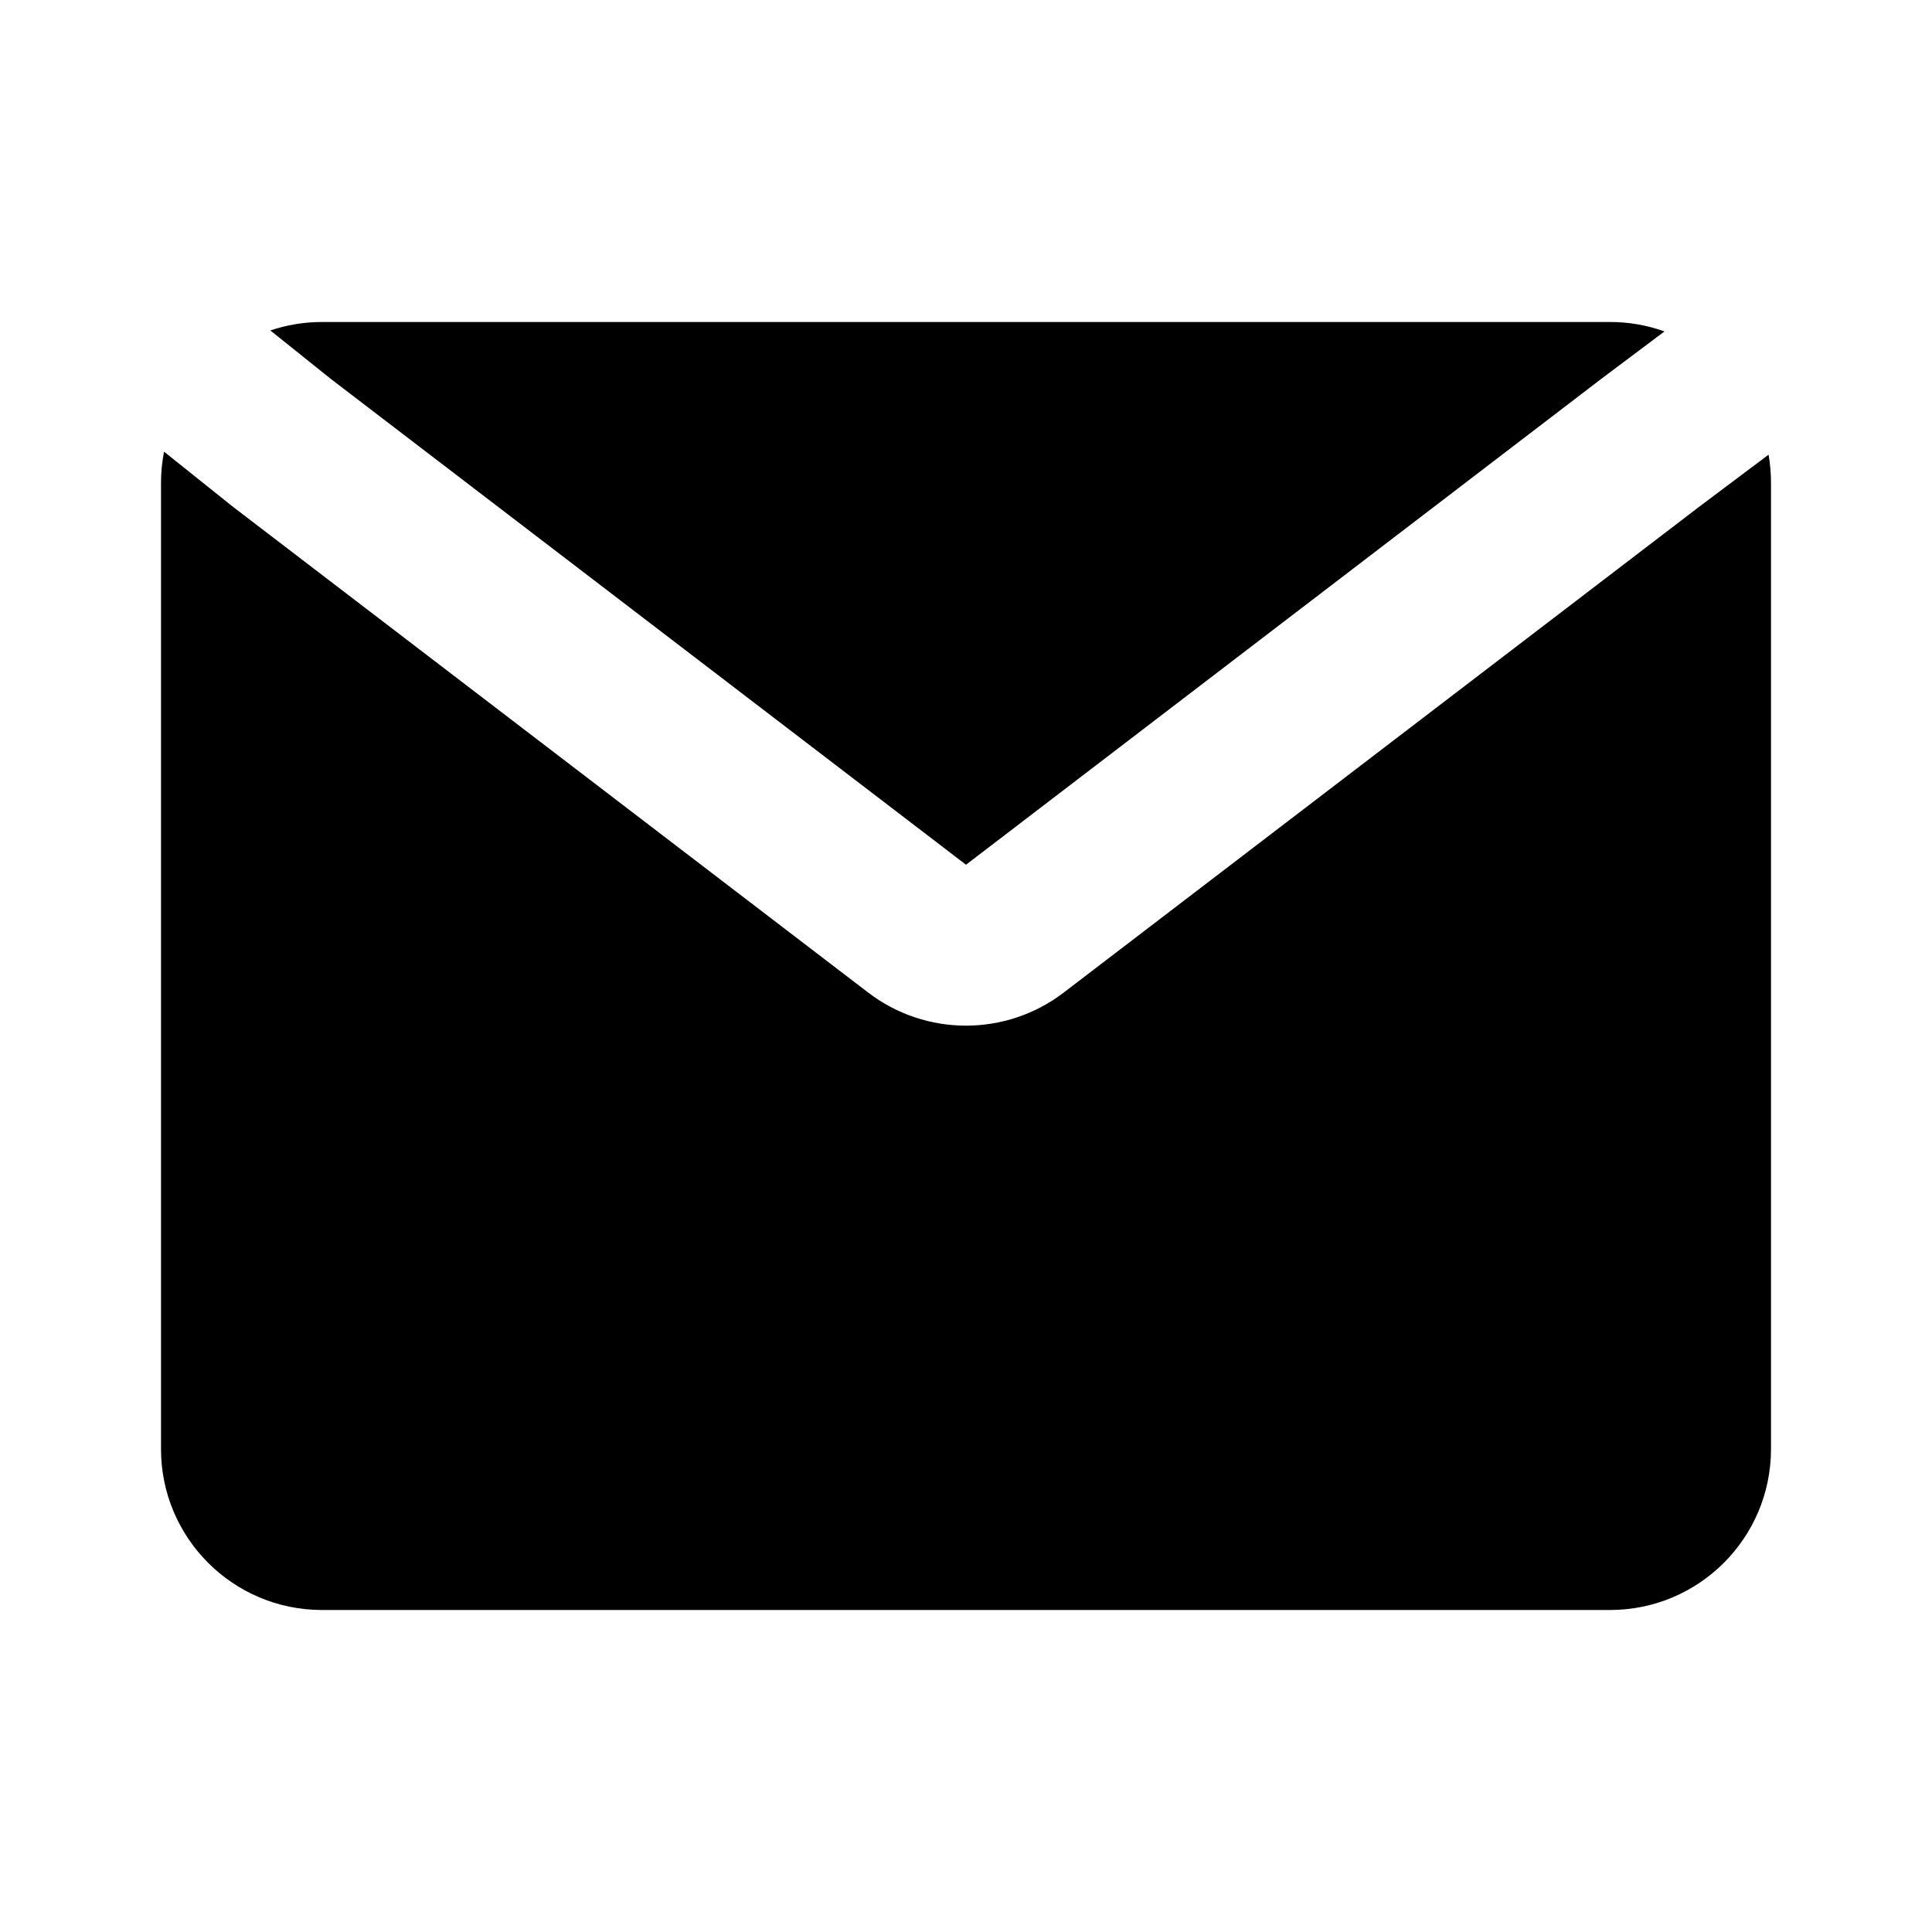
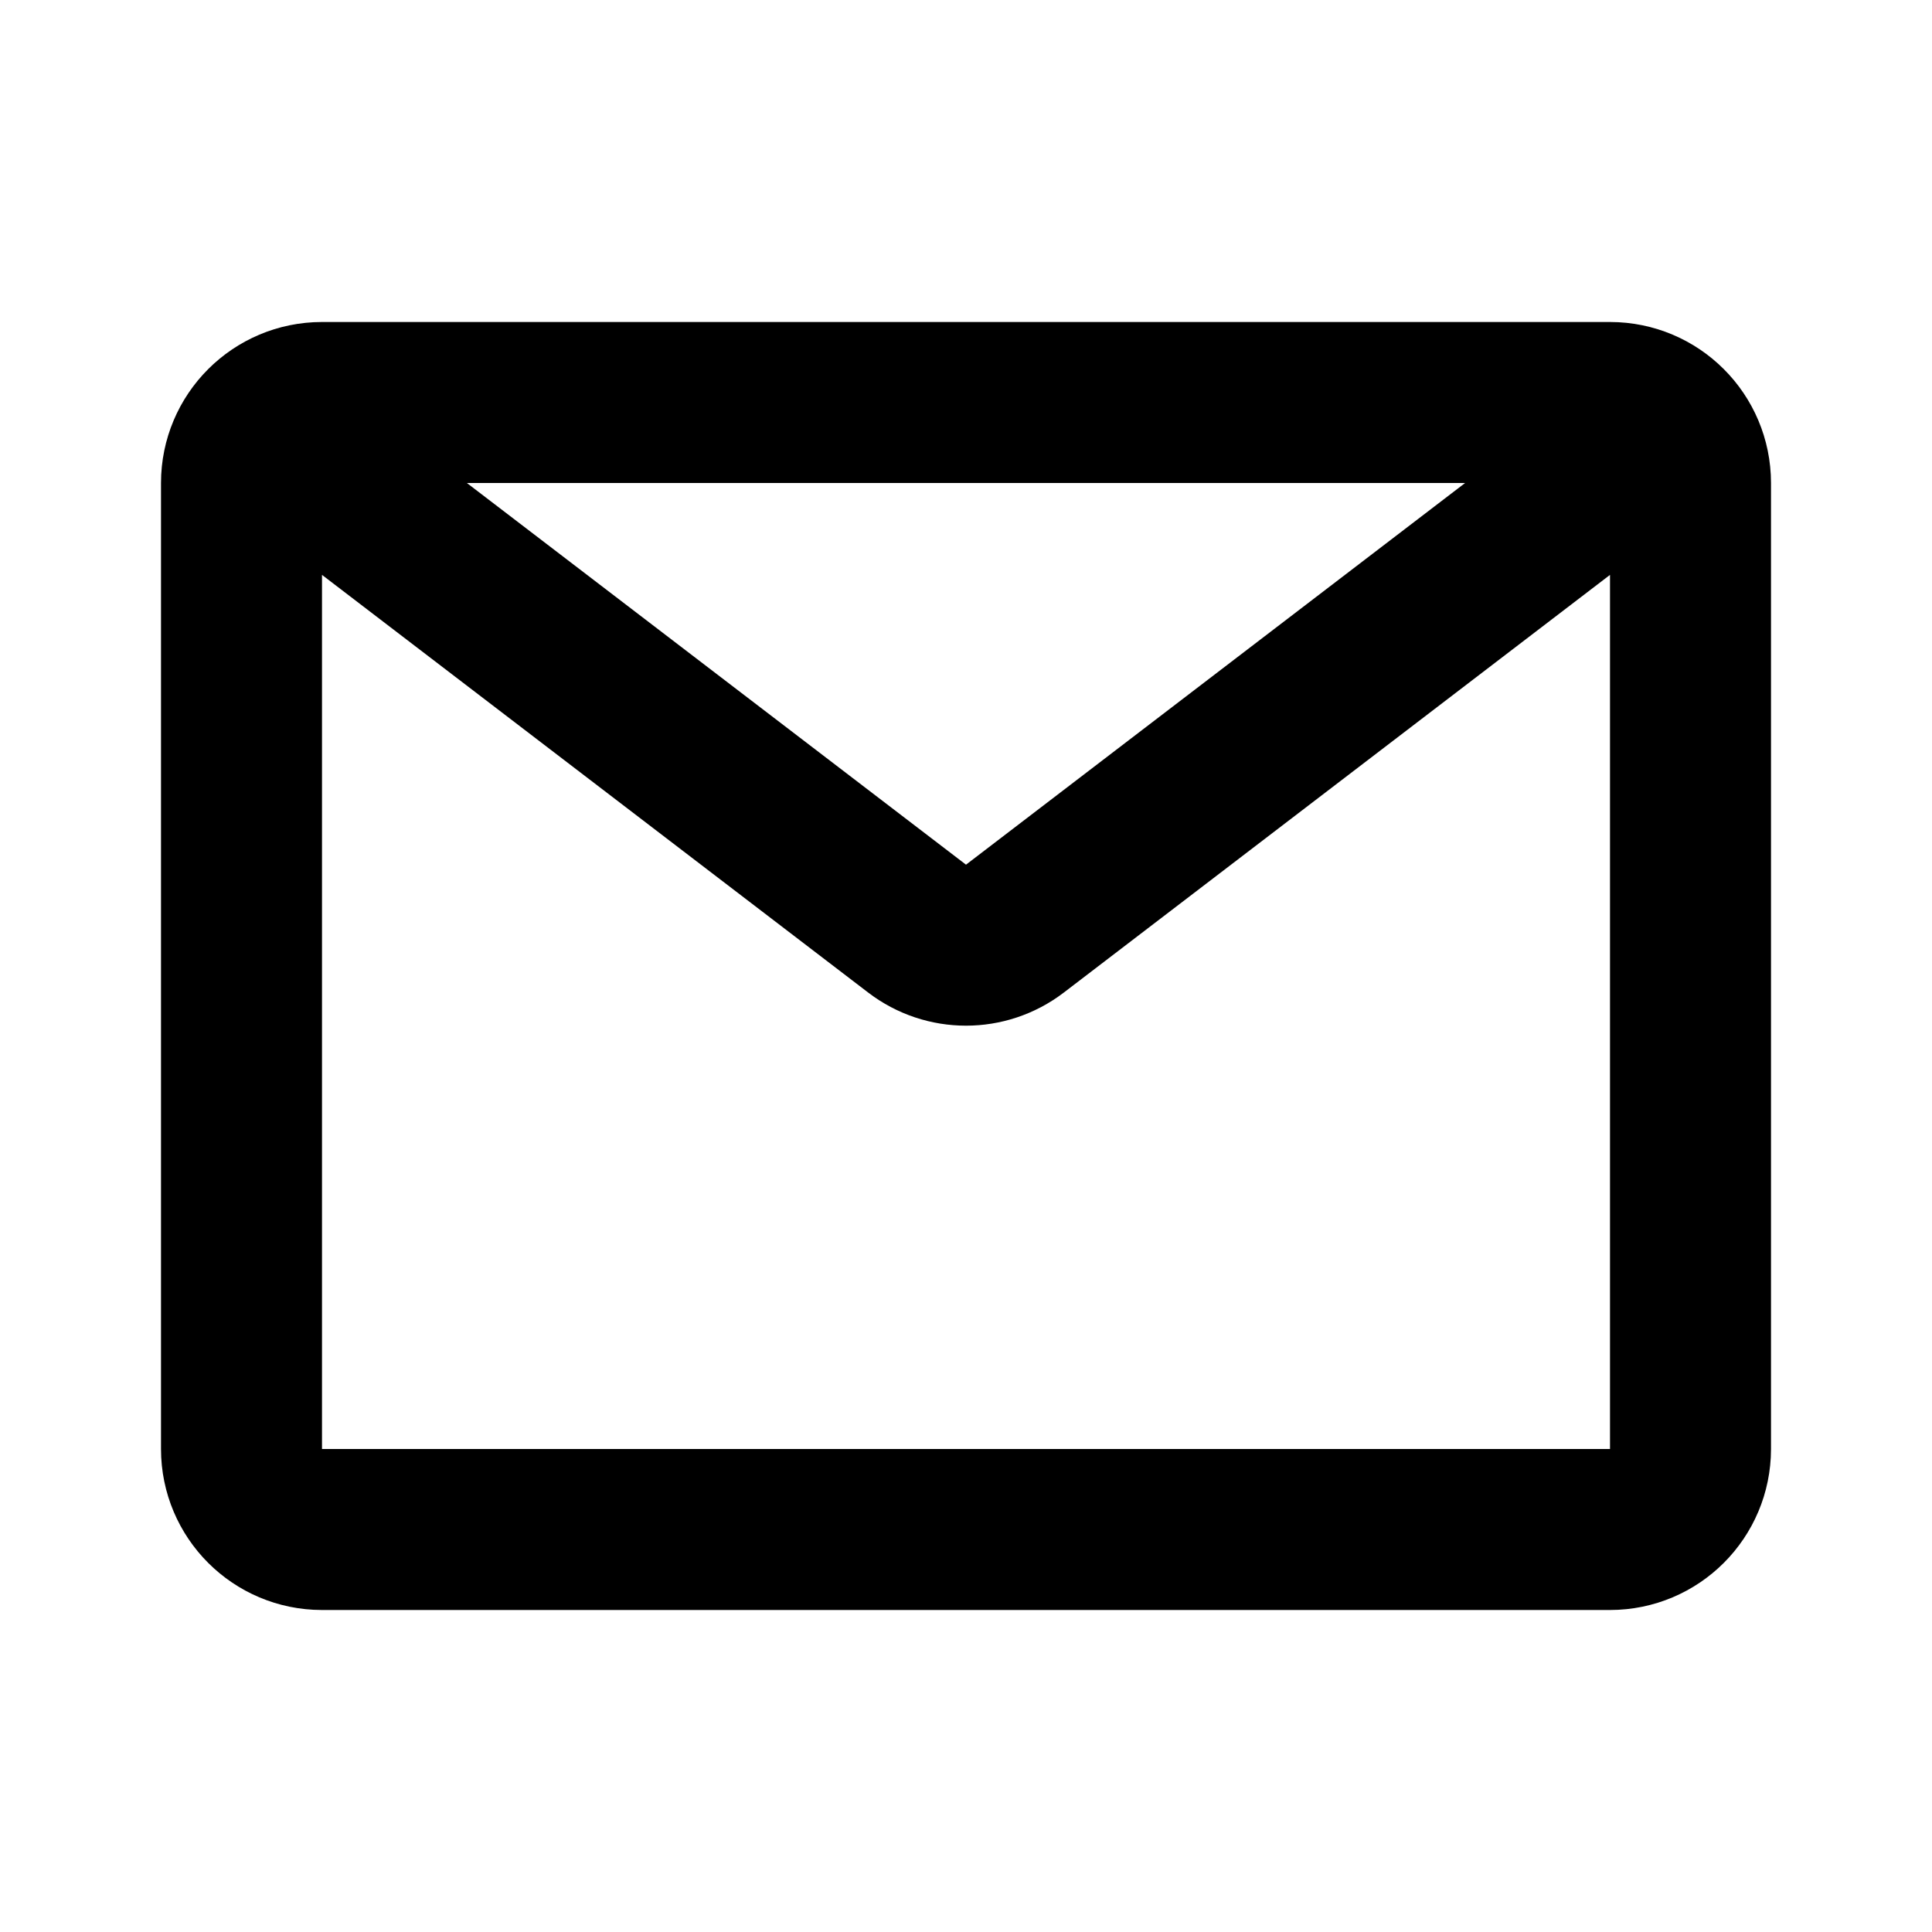
- <svg xmlns="http://www.w3.org/2000/svg" class="w-6 h-6 text-gray-800 dark:text-white" aria-hidden="true" width="24" height="24" fill="currentColor" viewBox="0 0 24 24">
-   <path d="M2.038 5.61A2.01 2.01 0 0 0 2 6v12a2 2 0 0 0 2 2h16a2 2 0 0 0 2-2V6c0-.12-.01-.238-.03-.352l-.866.65-7.89 6.032a2 2 0 0 1-2.429 0L2.884 6.288l-.846-.677Z" />
-   <path d="M20.677 4.117A1.996 1.996 0 0 0 20 4H4c-.225 0-.44.037-.642.105l.758.607L12 10.742 19.9 4.7l.777-.583Z" />
+ <svg xmlns="http://www.w3.org/2000/svg" class="w-6 h-6 text-gray-800 dark:text-white" aria-hidden="true" width="24" height="24" fill="none" viewBox="0 0 24 24">
+   <path stroke="currentColor" stroke-linecap="round" stroke-width="2" d="m3.5 5.5 7.893 6.036a1 1 0 0 0 1.214 0L20.5 5.5M4 19h16a1 1 0 0 0 1-1V6a1 1 0 0 0-1-1H4a1 1 0 0 0-1 1v12a1 1 0 0 0 1 1Z" />
</svg>
